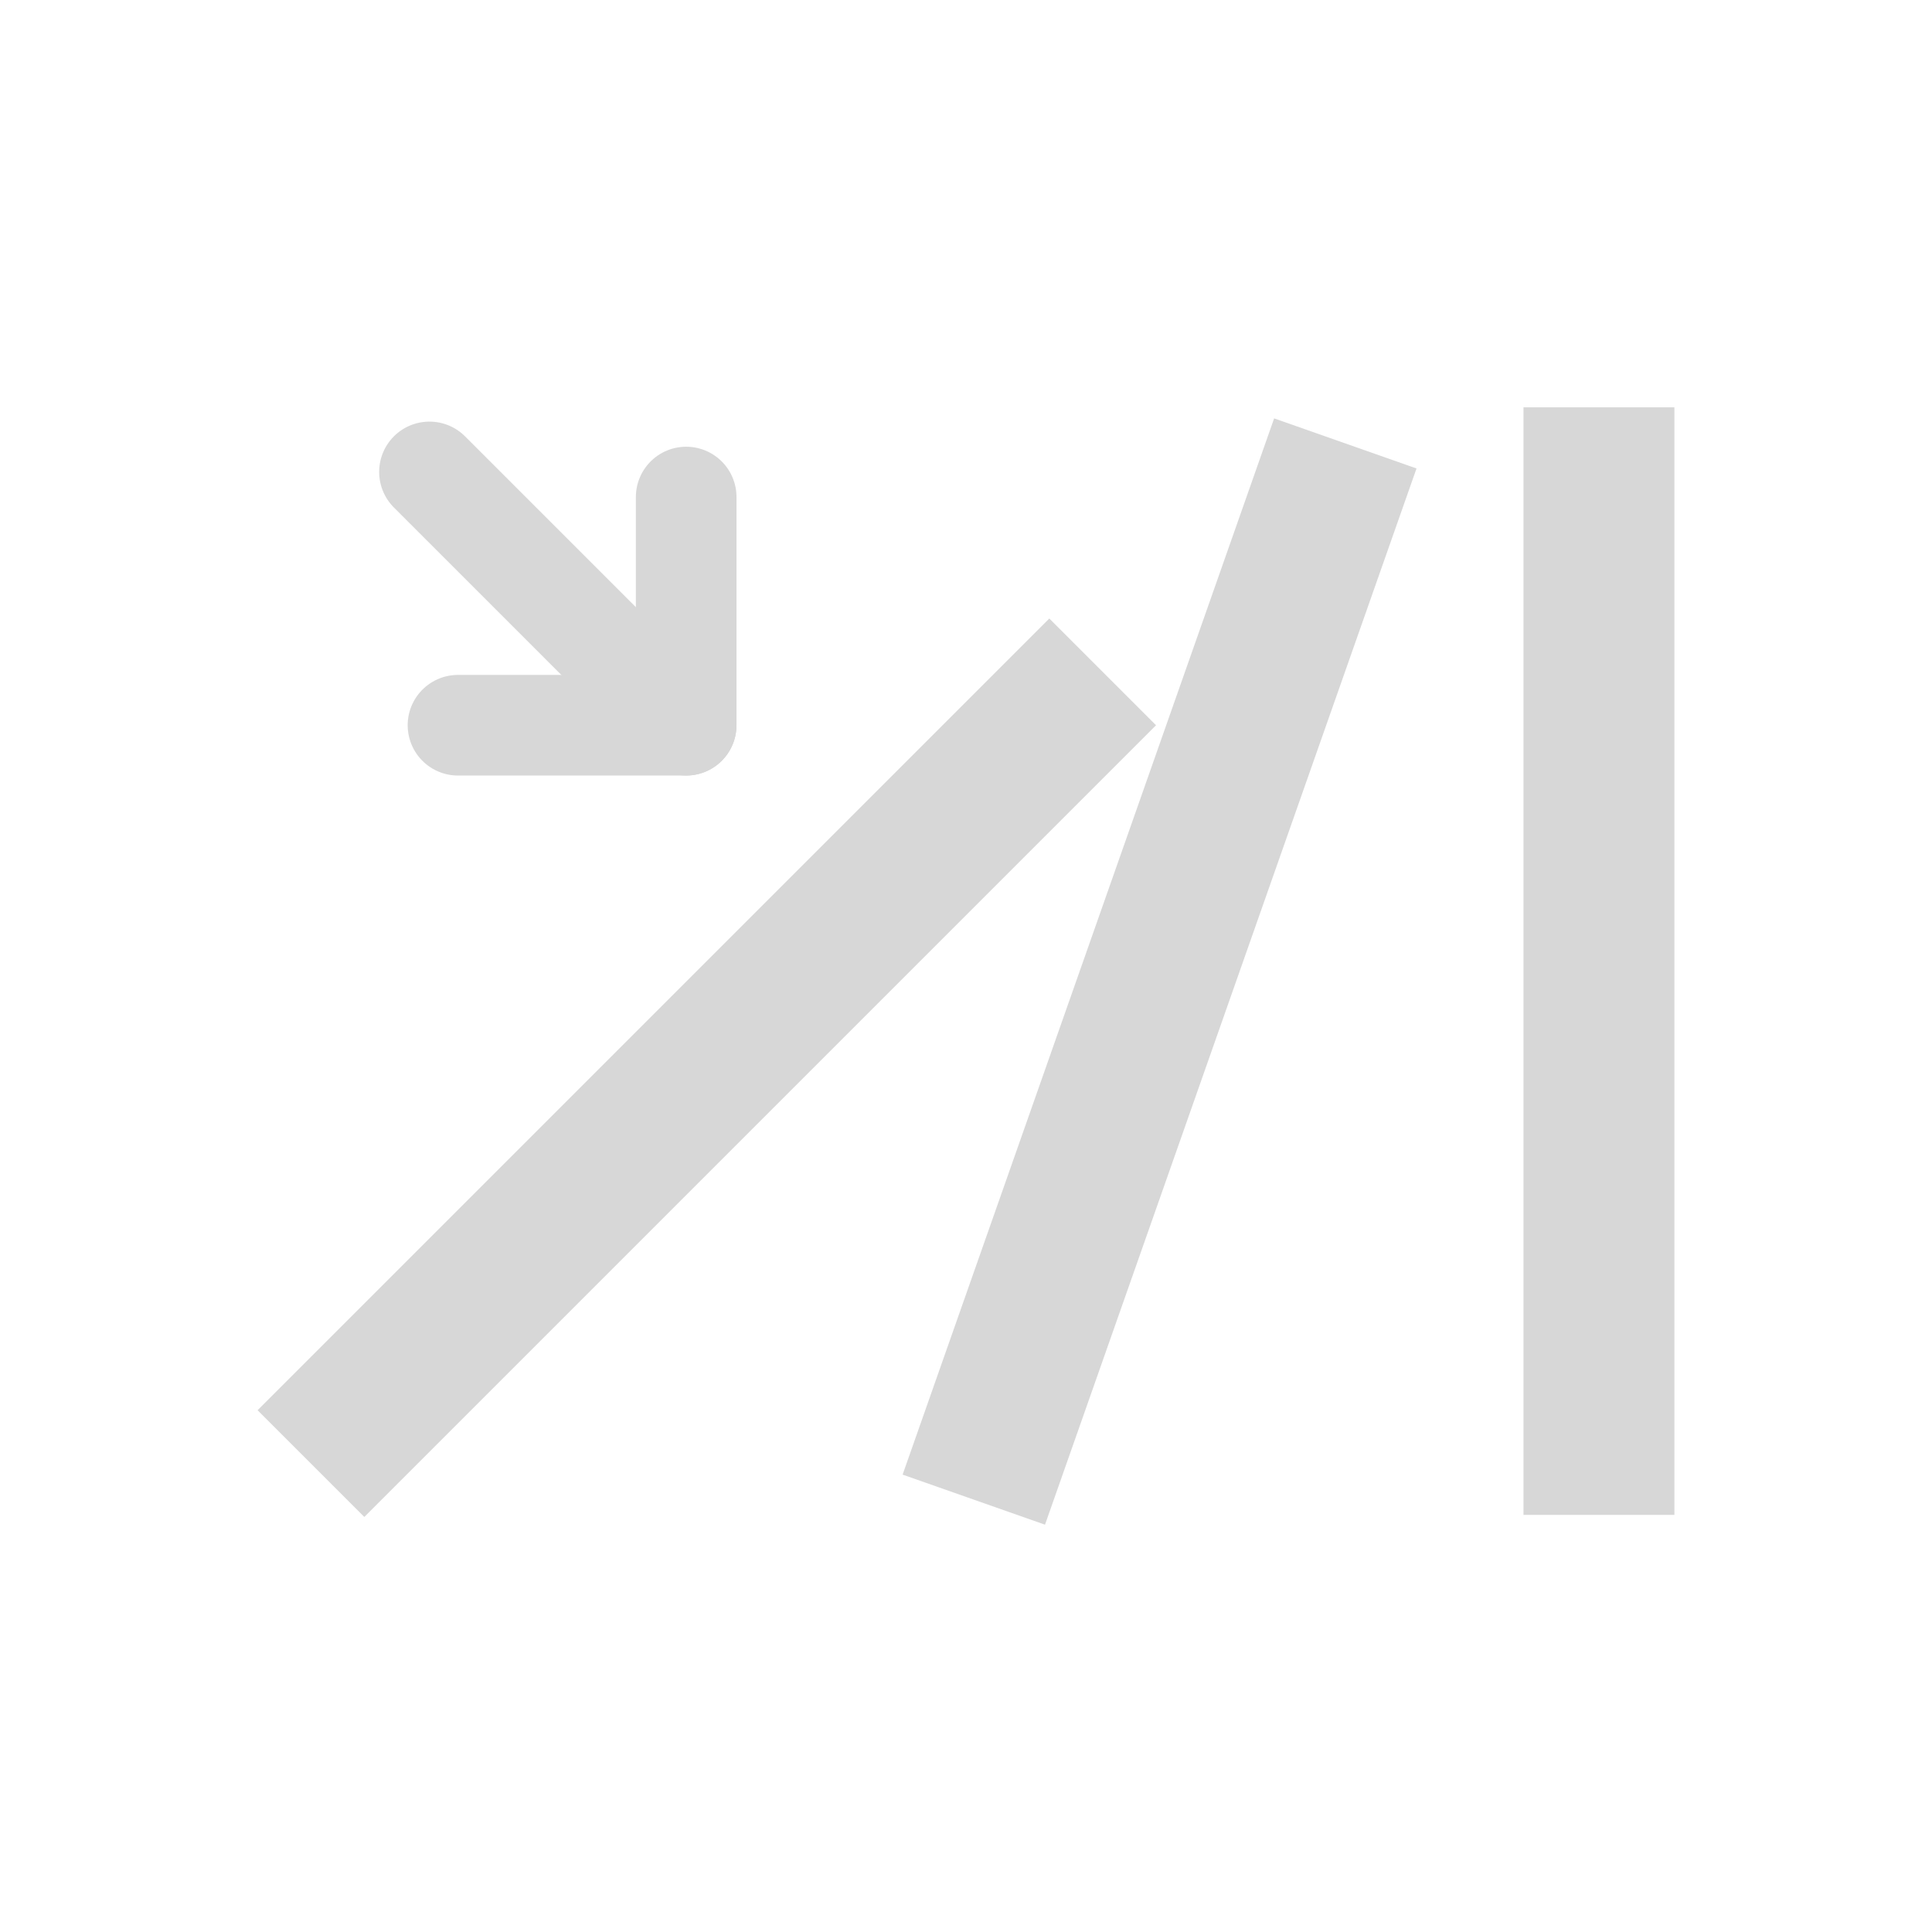
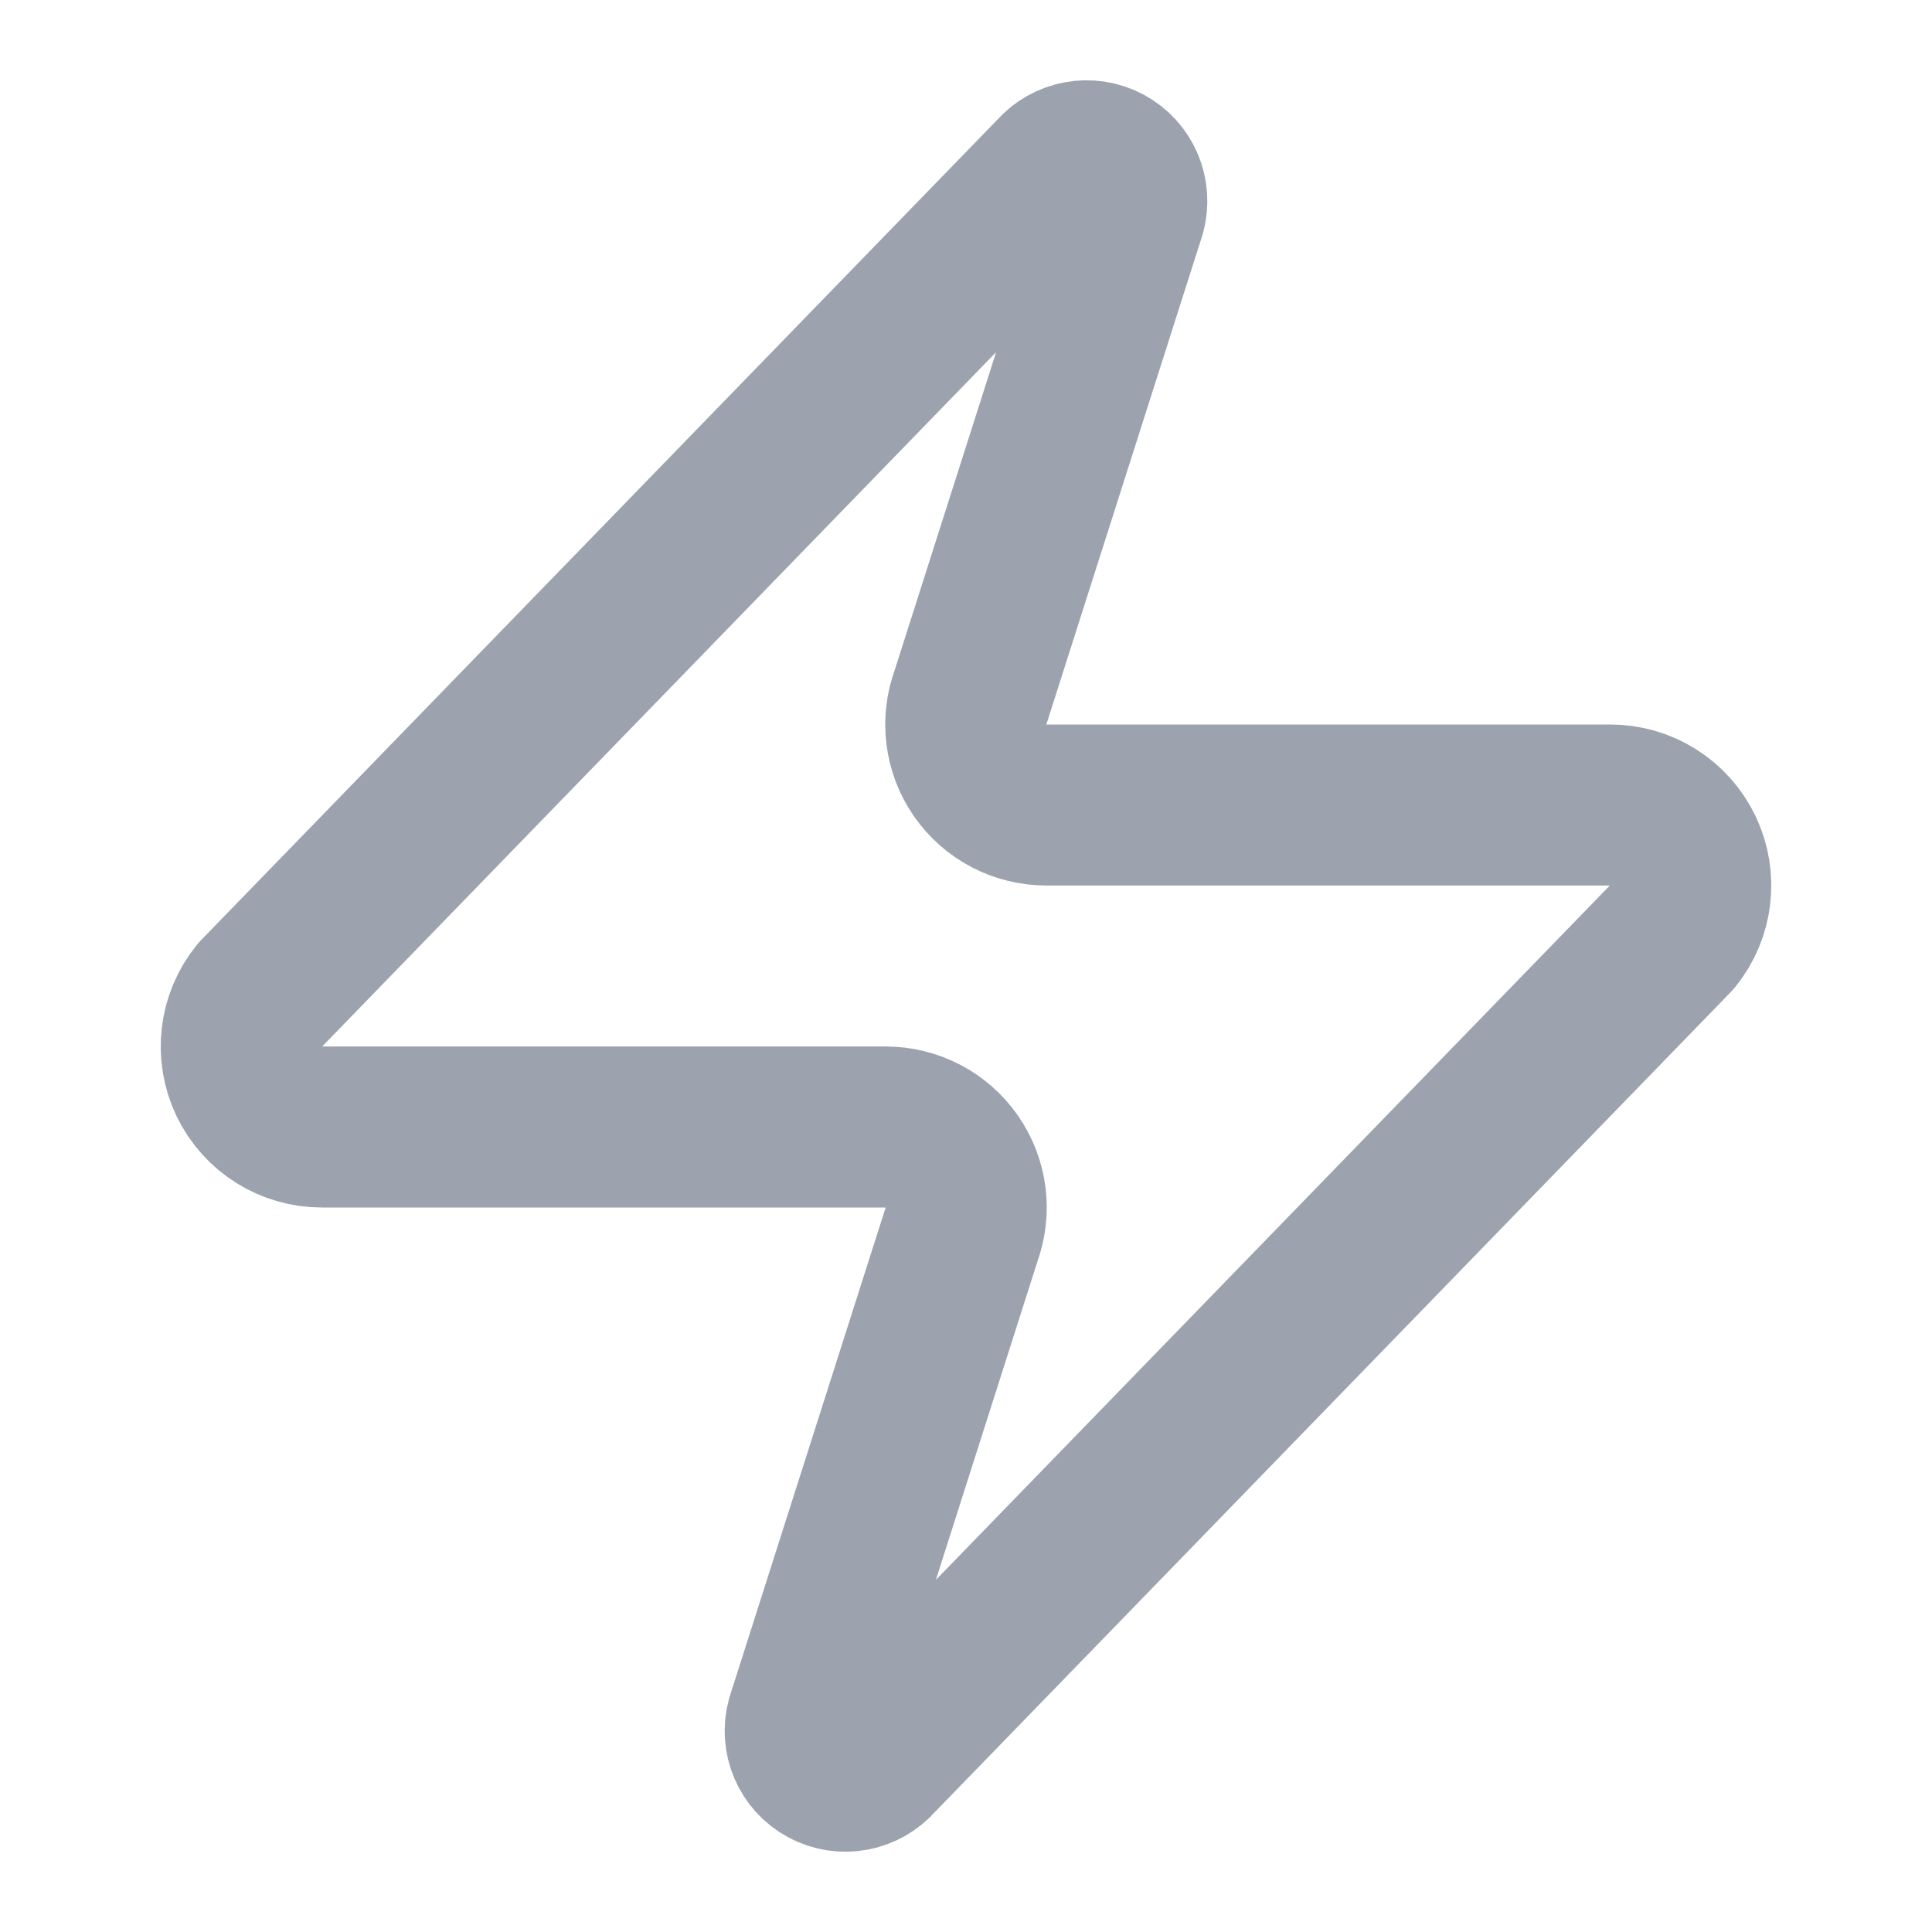
- <svg xmlns="http://www.w3.org/2000/svg" xmlns:ns1="http://schemas.microsoft.com/visio/2003/SVGExtensions/" width="512" height="512" viewBox="0 0 384 384" xml:space="preserve" class="st3" version="1.1" id="svg41" style="font-size:12px;overflow:visible;color-interpolation-filters:sRGB;fill:none;fill-rule:evenodd;stroke-linecap:square;stroke-miterlimit:3">
-   <defs id="defs45" />
-   <ns1:documentProperties ns1:langID="2052" ns1:viewMarkup="false" />
-   <style type="text/css" id="style2">
- 	
- 		.st1 {stroke:#d7d7d7;stroke-linecap:round;stroke-linejoin:round;stroke-width:20}
- 		.st2 {stroke:#d7d7d7;stroke-width:30}
- 		.st3 {fill:none;fill-rule:evenodd;font-size:12px;overflow:visible;stroke-linecap:square;stroke-miterlimit:3}
- 	
- 	</style>
-   <g ns1:mID="0" ns1:index="1" ns1:groupContext="foregroundPage" id="g39" transform="translate(0.3205153,53.91285)">
-     <ns1:pageProperties ns1:drawingScale="0.0393701" ns1:pageScale="0.0393701" ns1:drawingUnits="24" ns1:shadowOffsetX="9" ns1:shadowOffsetY="-9" />
-     <g id="group83-1" ns1:mID="83" ns1:groupContext="group">
-       <g id="shape101-2" ns1:mID="101" ns1:groupContext="shape" transform="translate(90.7087,-175.748)">
-         <path d="M 0,265.98 H 45.35" class="st1" id="path10" style="stroke:#d7d7d7;stroke-width:20;stroke-linecap:round;stroke-linejoin:round" />
-       </g>
-       <g id="shape102-5" ns1:mID="102" ns1:groupContext="shape" transform="rotate(90,178.5825,223.4605)">
-         <path d="M 0,265.98 H 45.35" class="st1" id="path15" style="stroke:#d7d7d7;stroke-width:20;stroke-linecap:round;stroke-linejoin:round" />
-       </g>
-       <g id="shape103-8" ns1:mID="103" ns1:groupContext="shape" transform="rotate(45,315.4416,255.5842)">
-         <path d="M 0,265.98 H 63.18" class="st1" id="path20" style="stroke:#d7d7d7;stroke-width:20;stroke-linecap:round;stroke-linejoin:round" />
-       </g>
-       <g id="shape105-11" ns1:mID="105" ns1:groupContext="shape" transform="rotate(90,270.7088,312.7521)">
-         <path d="M 0,265.98 H 190.14" class="st2" id="path25" style="stroke:#d7d7d7;stroke-width:30" />
-       </g>
-       <g id="shape106-14" ns1:mID="106" ns1:groupContext="shape" transform="rotate(109.379,208.1157,249.9992)">
-         <path d="M 0,265.98 H 192.54" class="st2" id="path30" style="stroke:#d7d7d7;stroke-width:30" />
-       </g>
-       <g id="shape107-17" ns1:mID="107" ns1:groupContext="shape" transform="rotate(135,140.5173,221.2338)">
-         <path d="M 0,265.98 H 192.54" class="st2" id="path35" style="stroke:#d7d7d7;stroke-width:30" />
-       </g>
-     </g>
-   </g>
+ <svg xmlns="http://www.w3.org/2000/svg" width="16" height="16" viewBox="0 0 24 24" fill="none" stroke="#9ca3af" stroke-width="2" stroke-linecap="round" stroke-linejoin="round">
+   <path d="M4 14a1 1 0 0 1-.78-1.63l9.9-10.2a.5.5 0 0 1 .86.46l-1.92 6.02A1 1 0 0 0 13 10h7a1 1 0 0 1 .78 1.63l-9.9 10.2a.5.5 0 0 1-.86-.46l1.92-6.02A1 1 0 0 0 11 14z" />
</svg>
